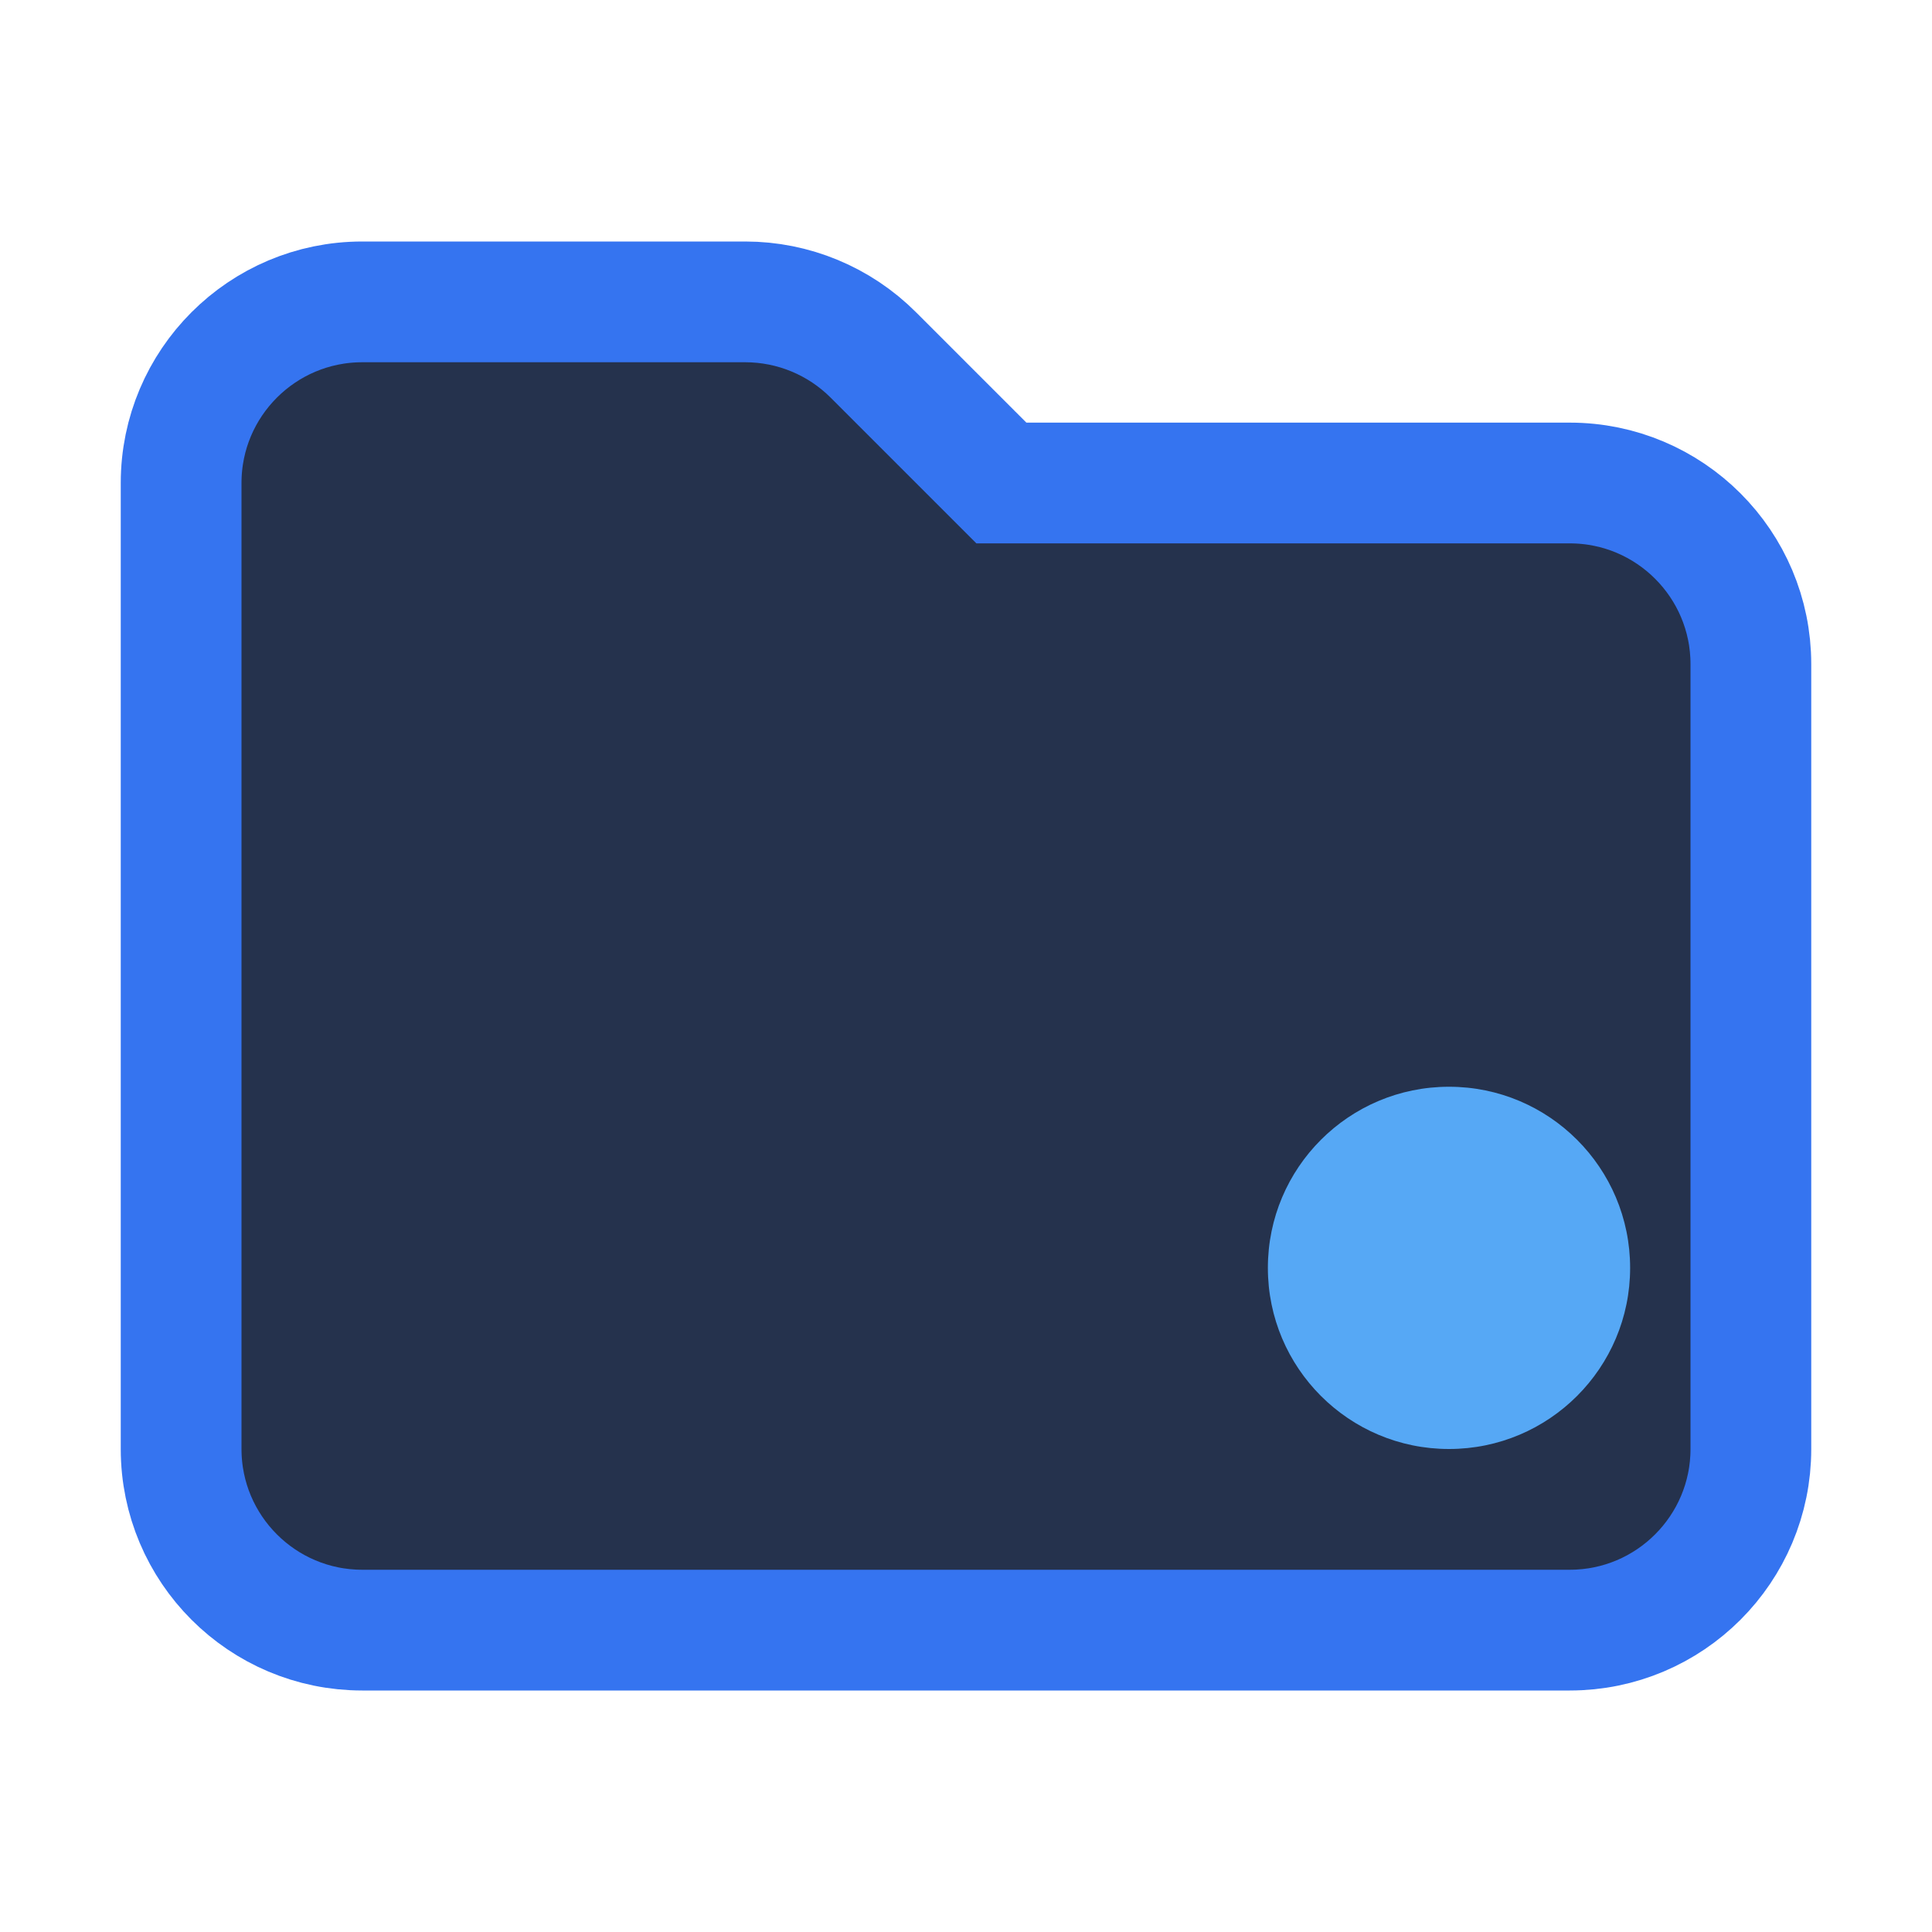
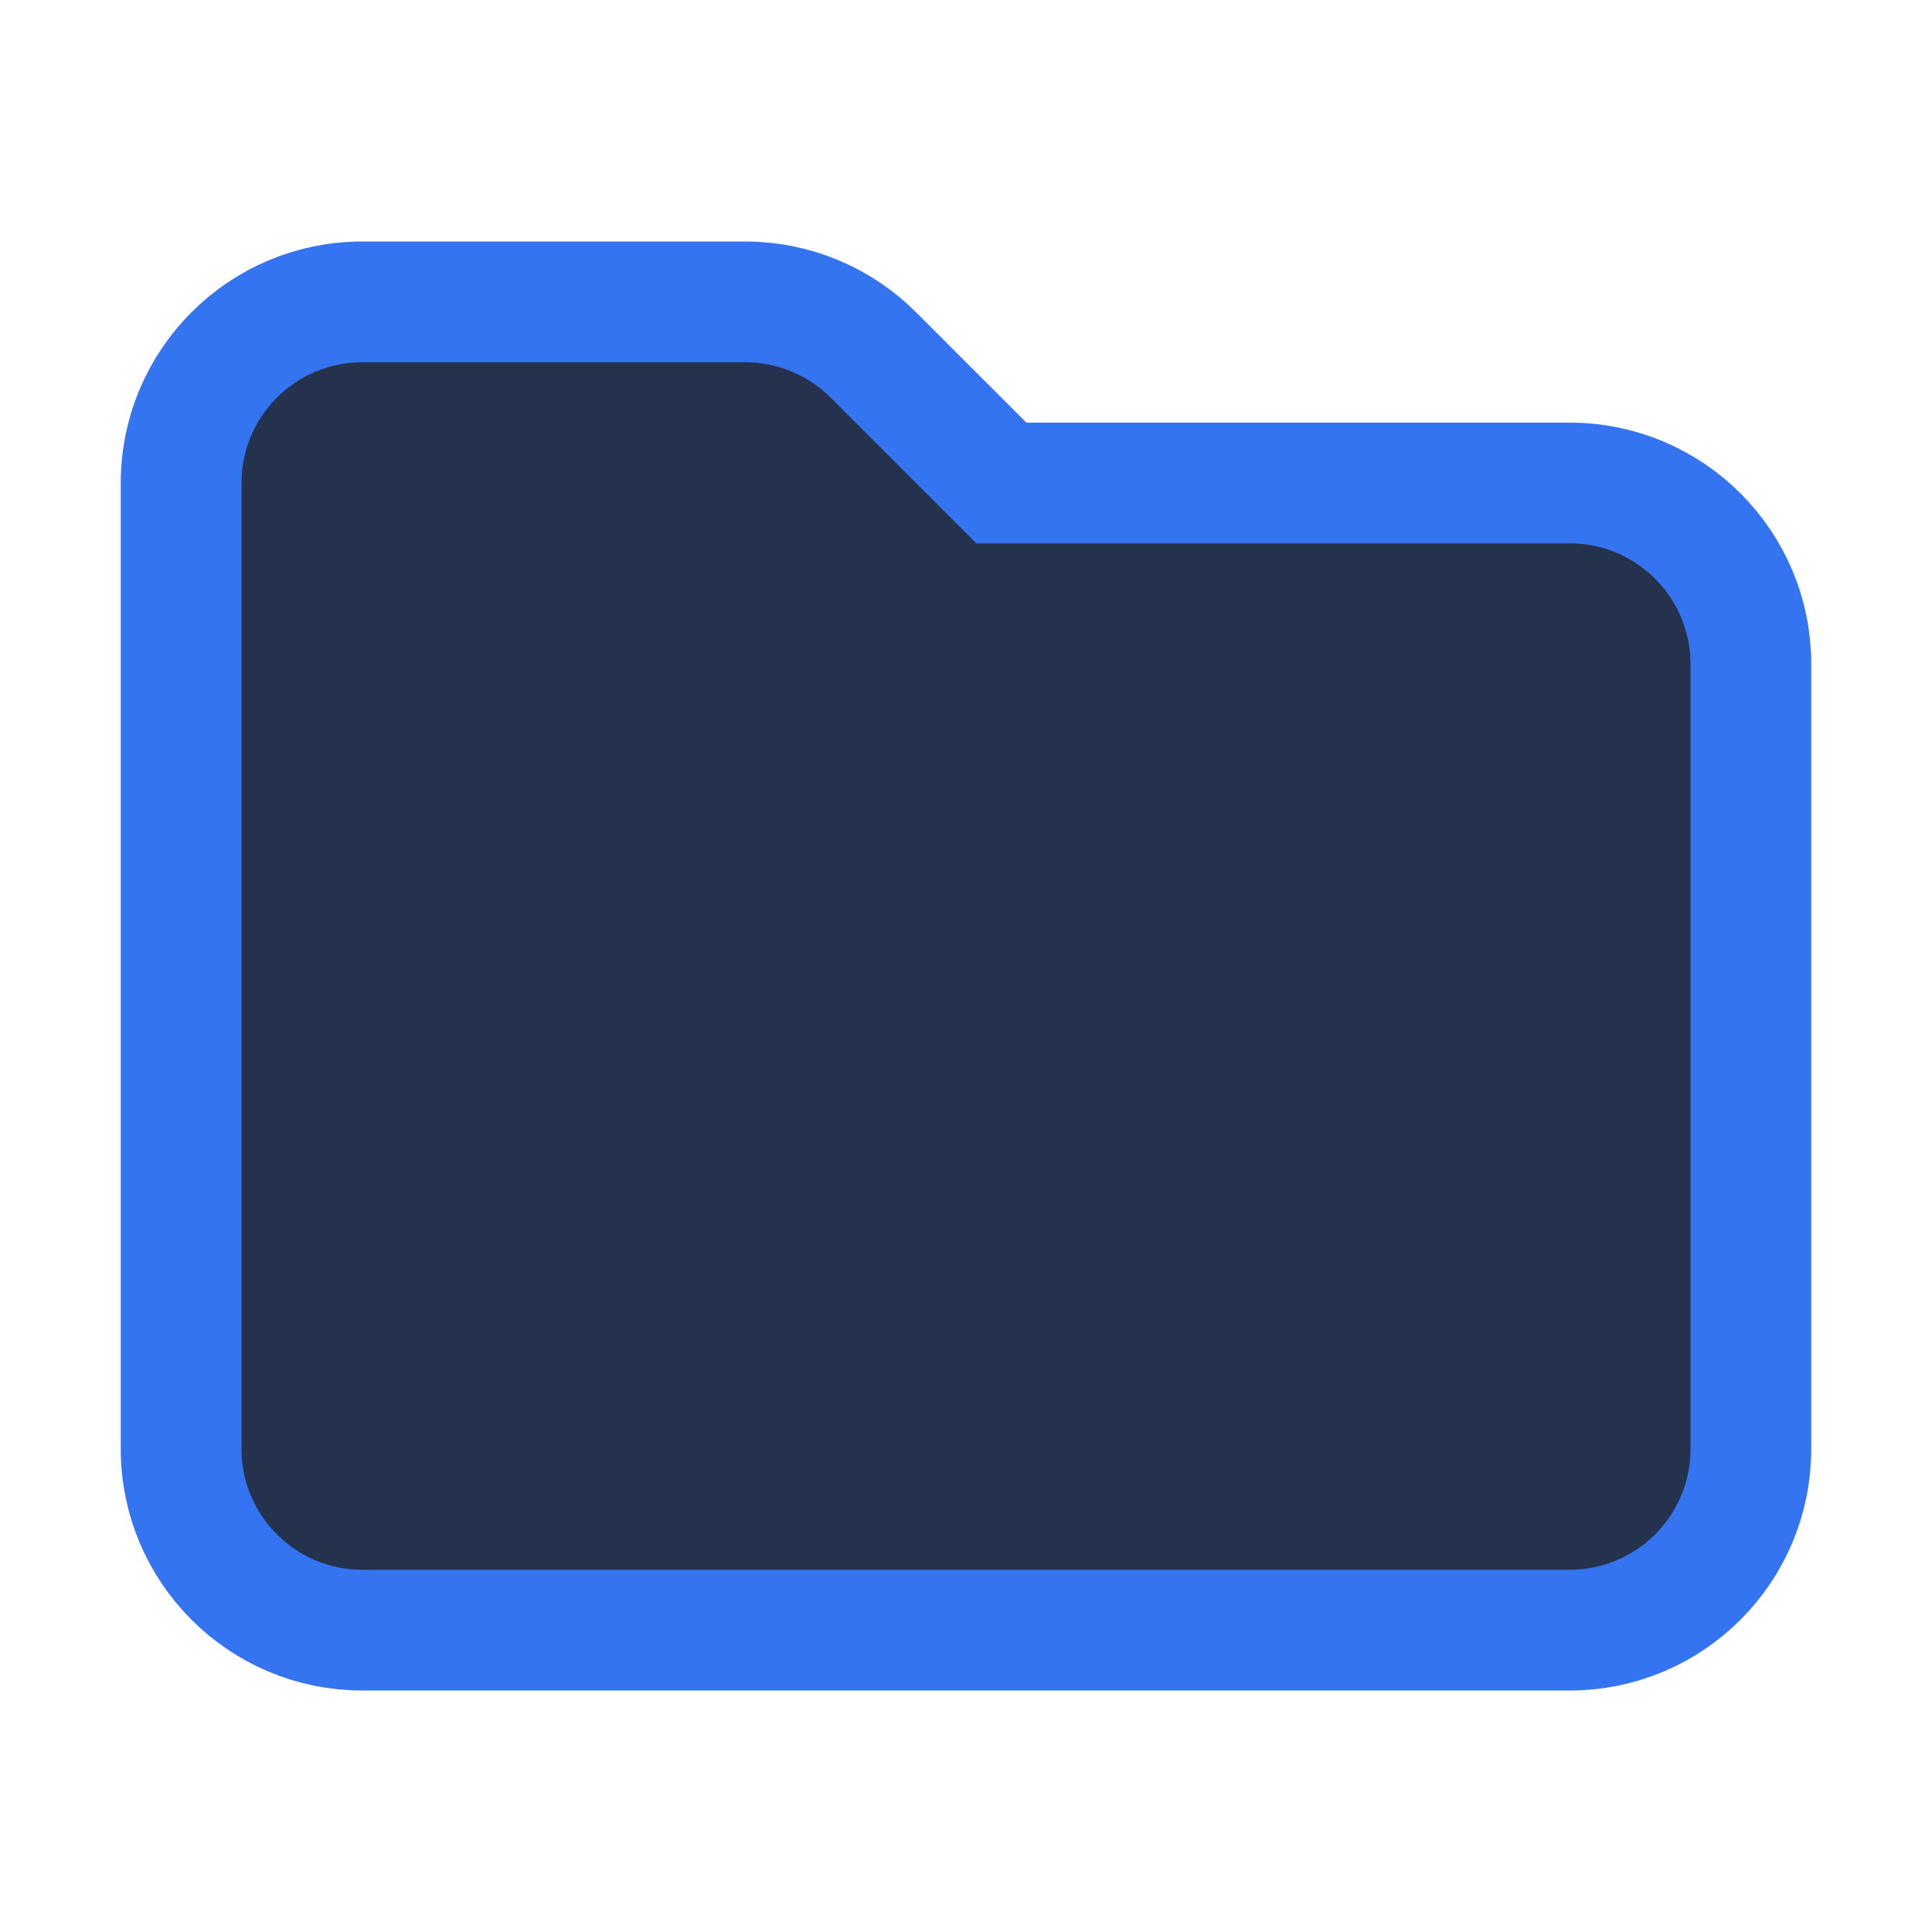
<svg xmlns="http://www.w3.org/2000/svg" width="16" height="16" viewBox="0 0 16 16" fill="none">
  <path d="M1.5 4C1.5 3.172 2.172 2.5 3 2.5H6.172C6.569 2.5 6.951 2.658 7.232 2.939L8.293 4H13C13.828 4 14.5 4.672 14.5 5.5V12C14.5 12.828 13.828 13.5 13 13.5H3C2.172 13.5 1.5 12.828 1.5 12V4Z" fill="#25324D" stroke="#3574F0" stroke-width="1" />
-   <circle cx="12" cy="10.5" r="1.5" fill="#56A8F5" />
</svg>
